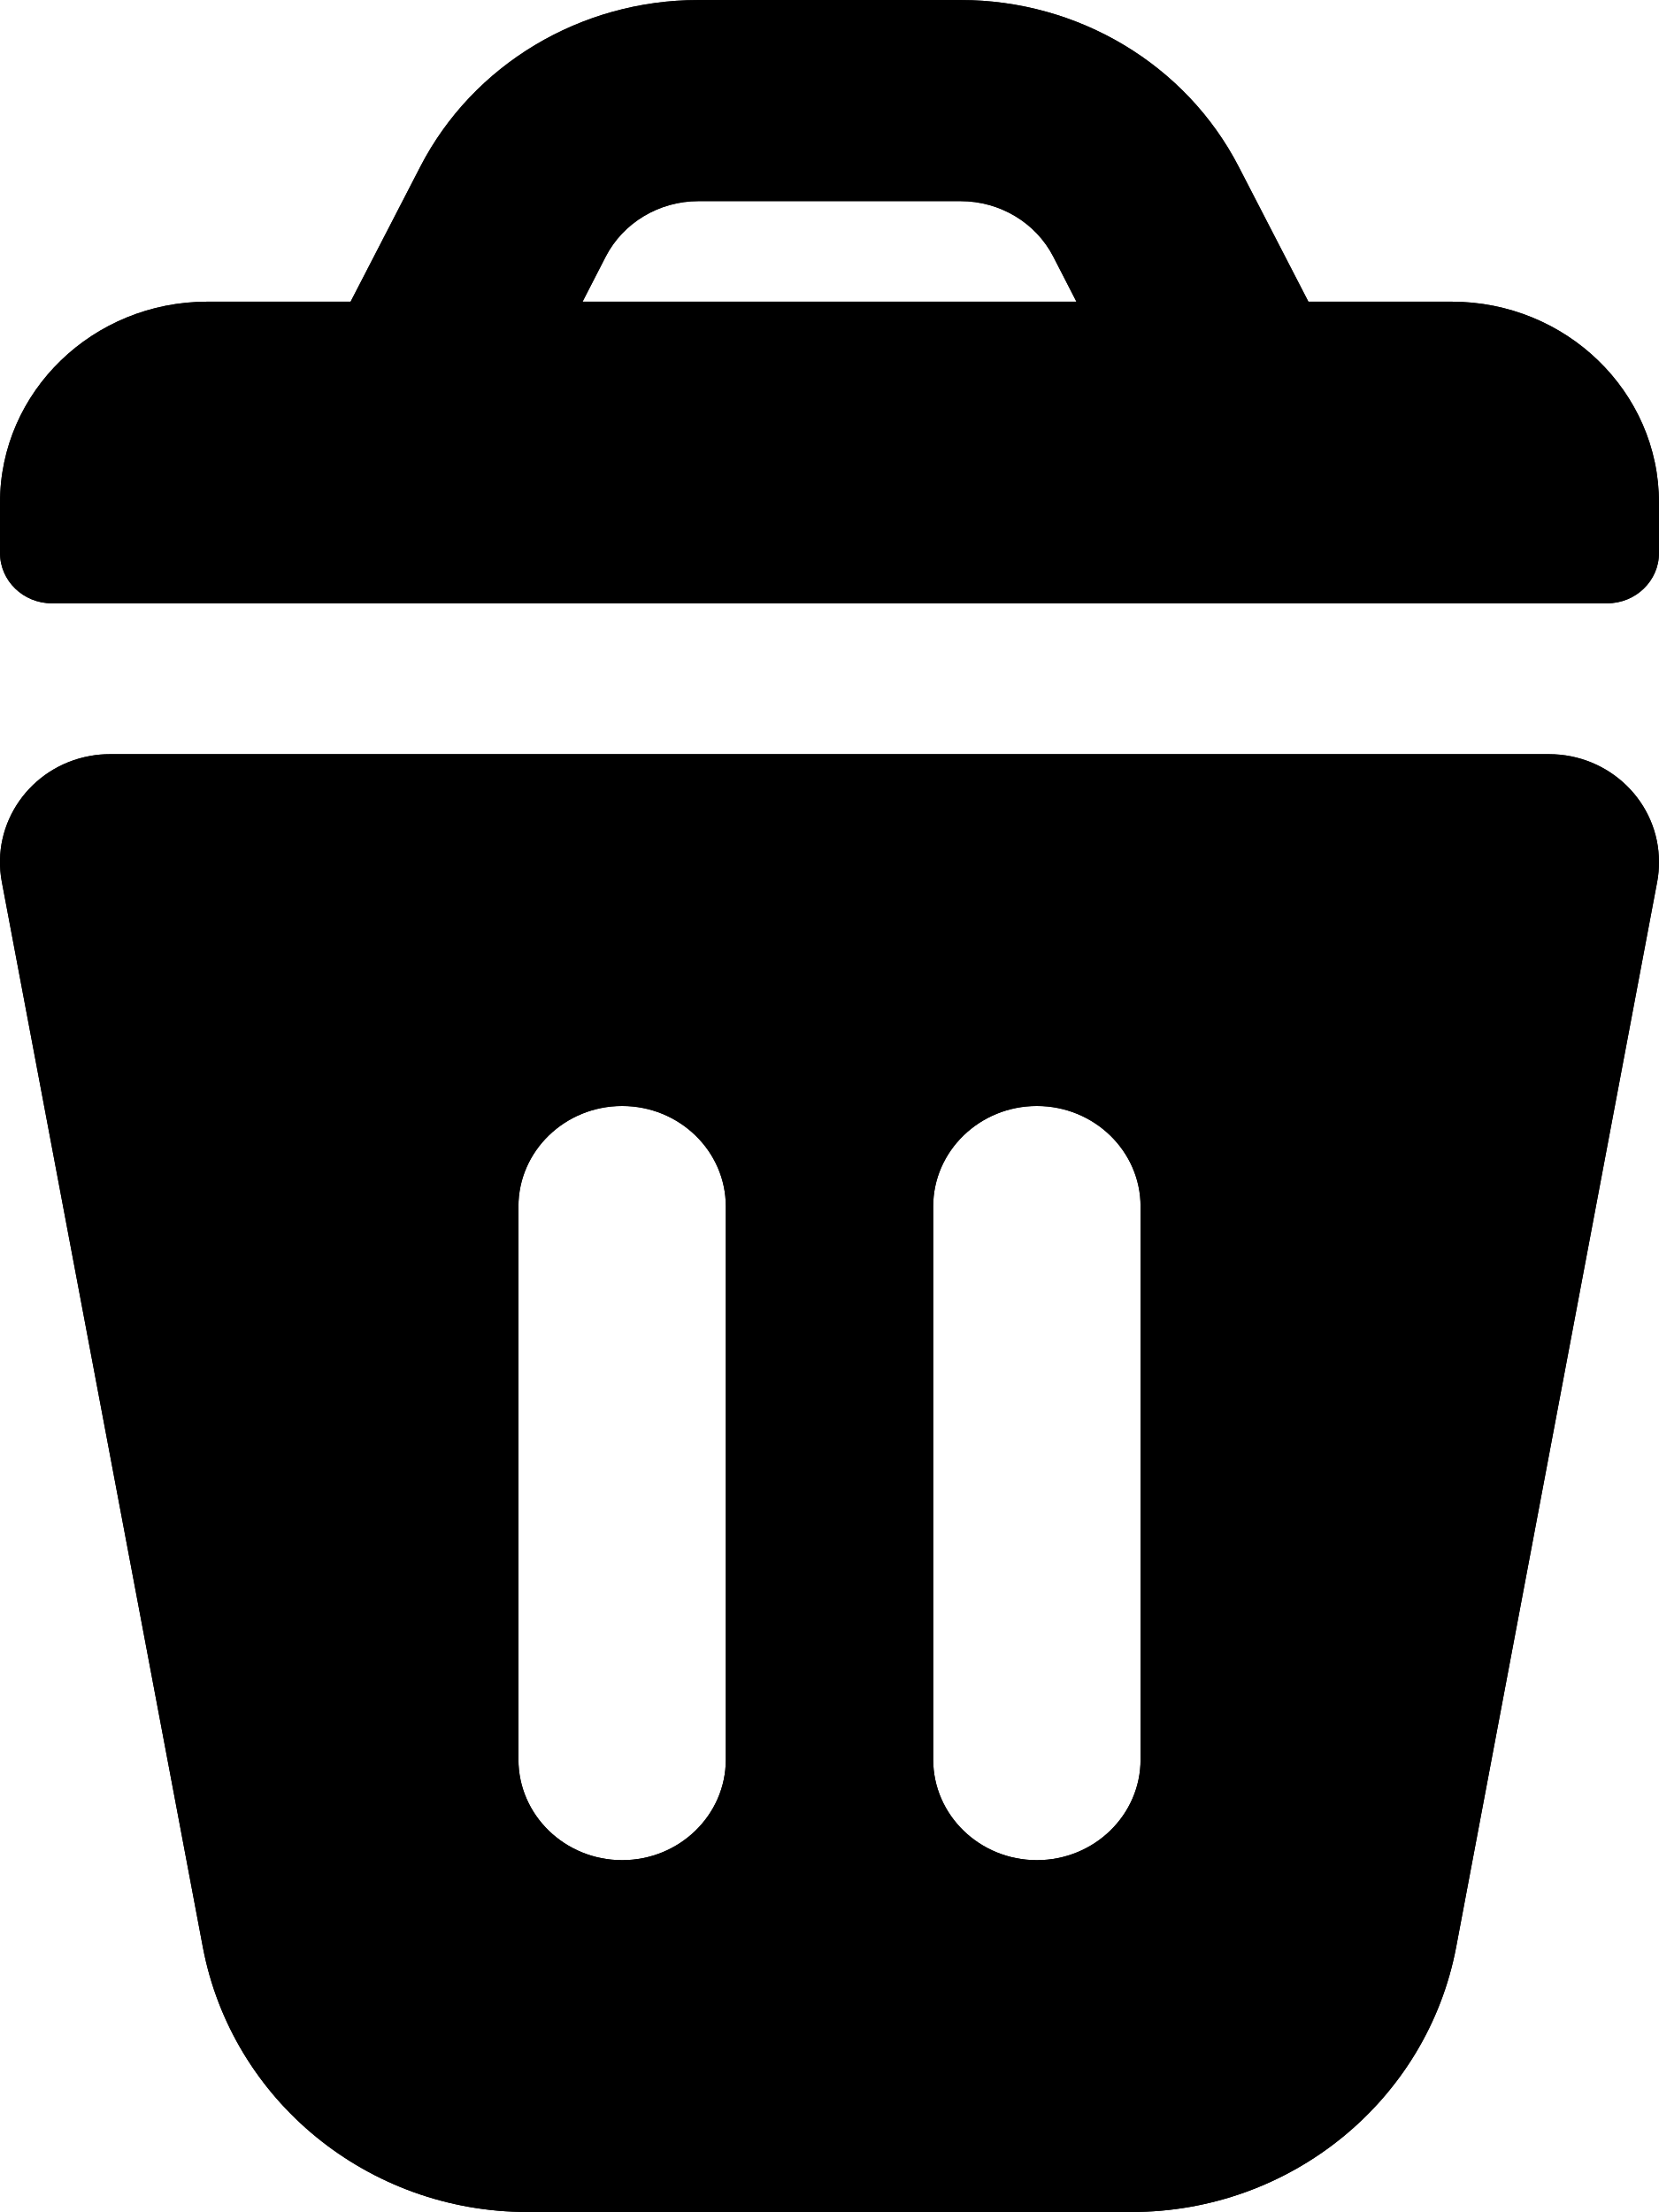
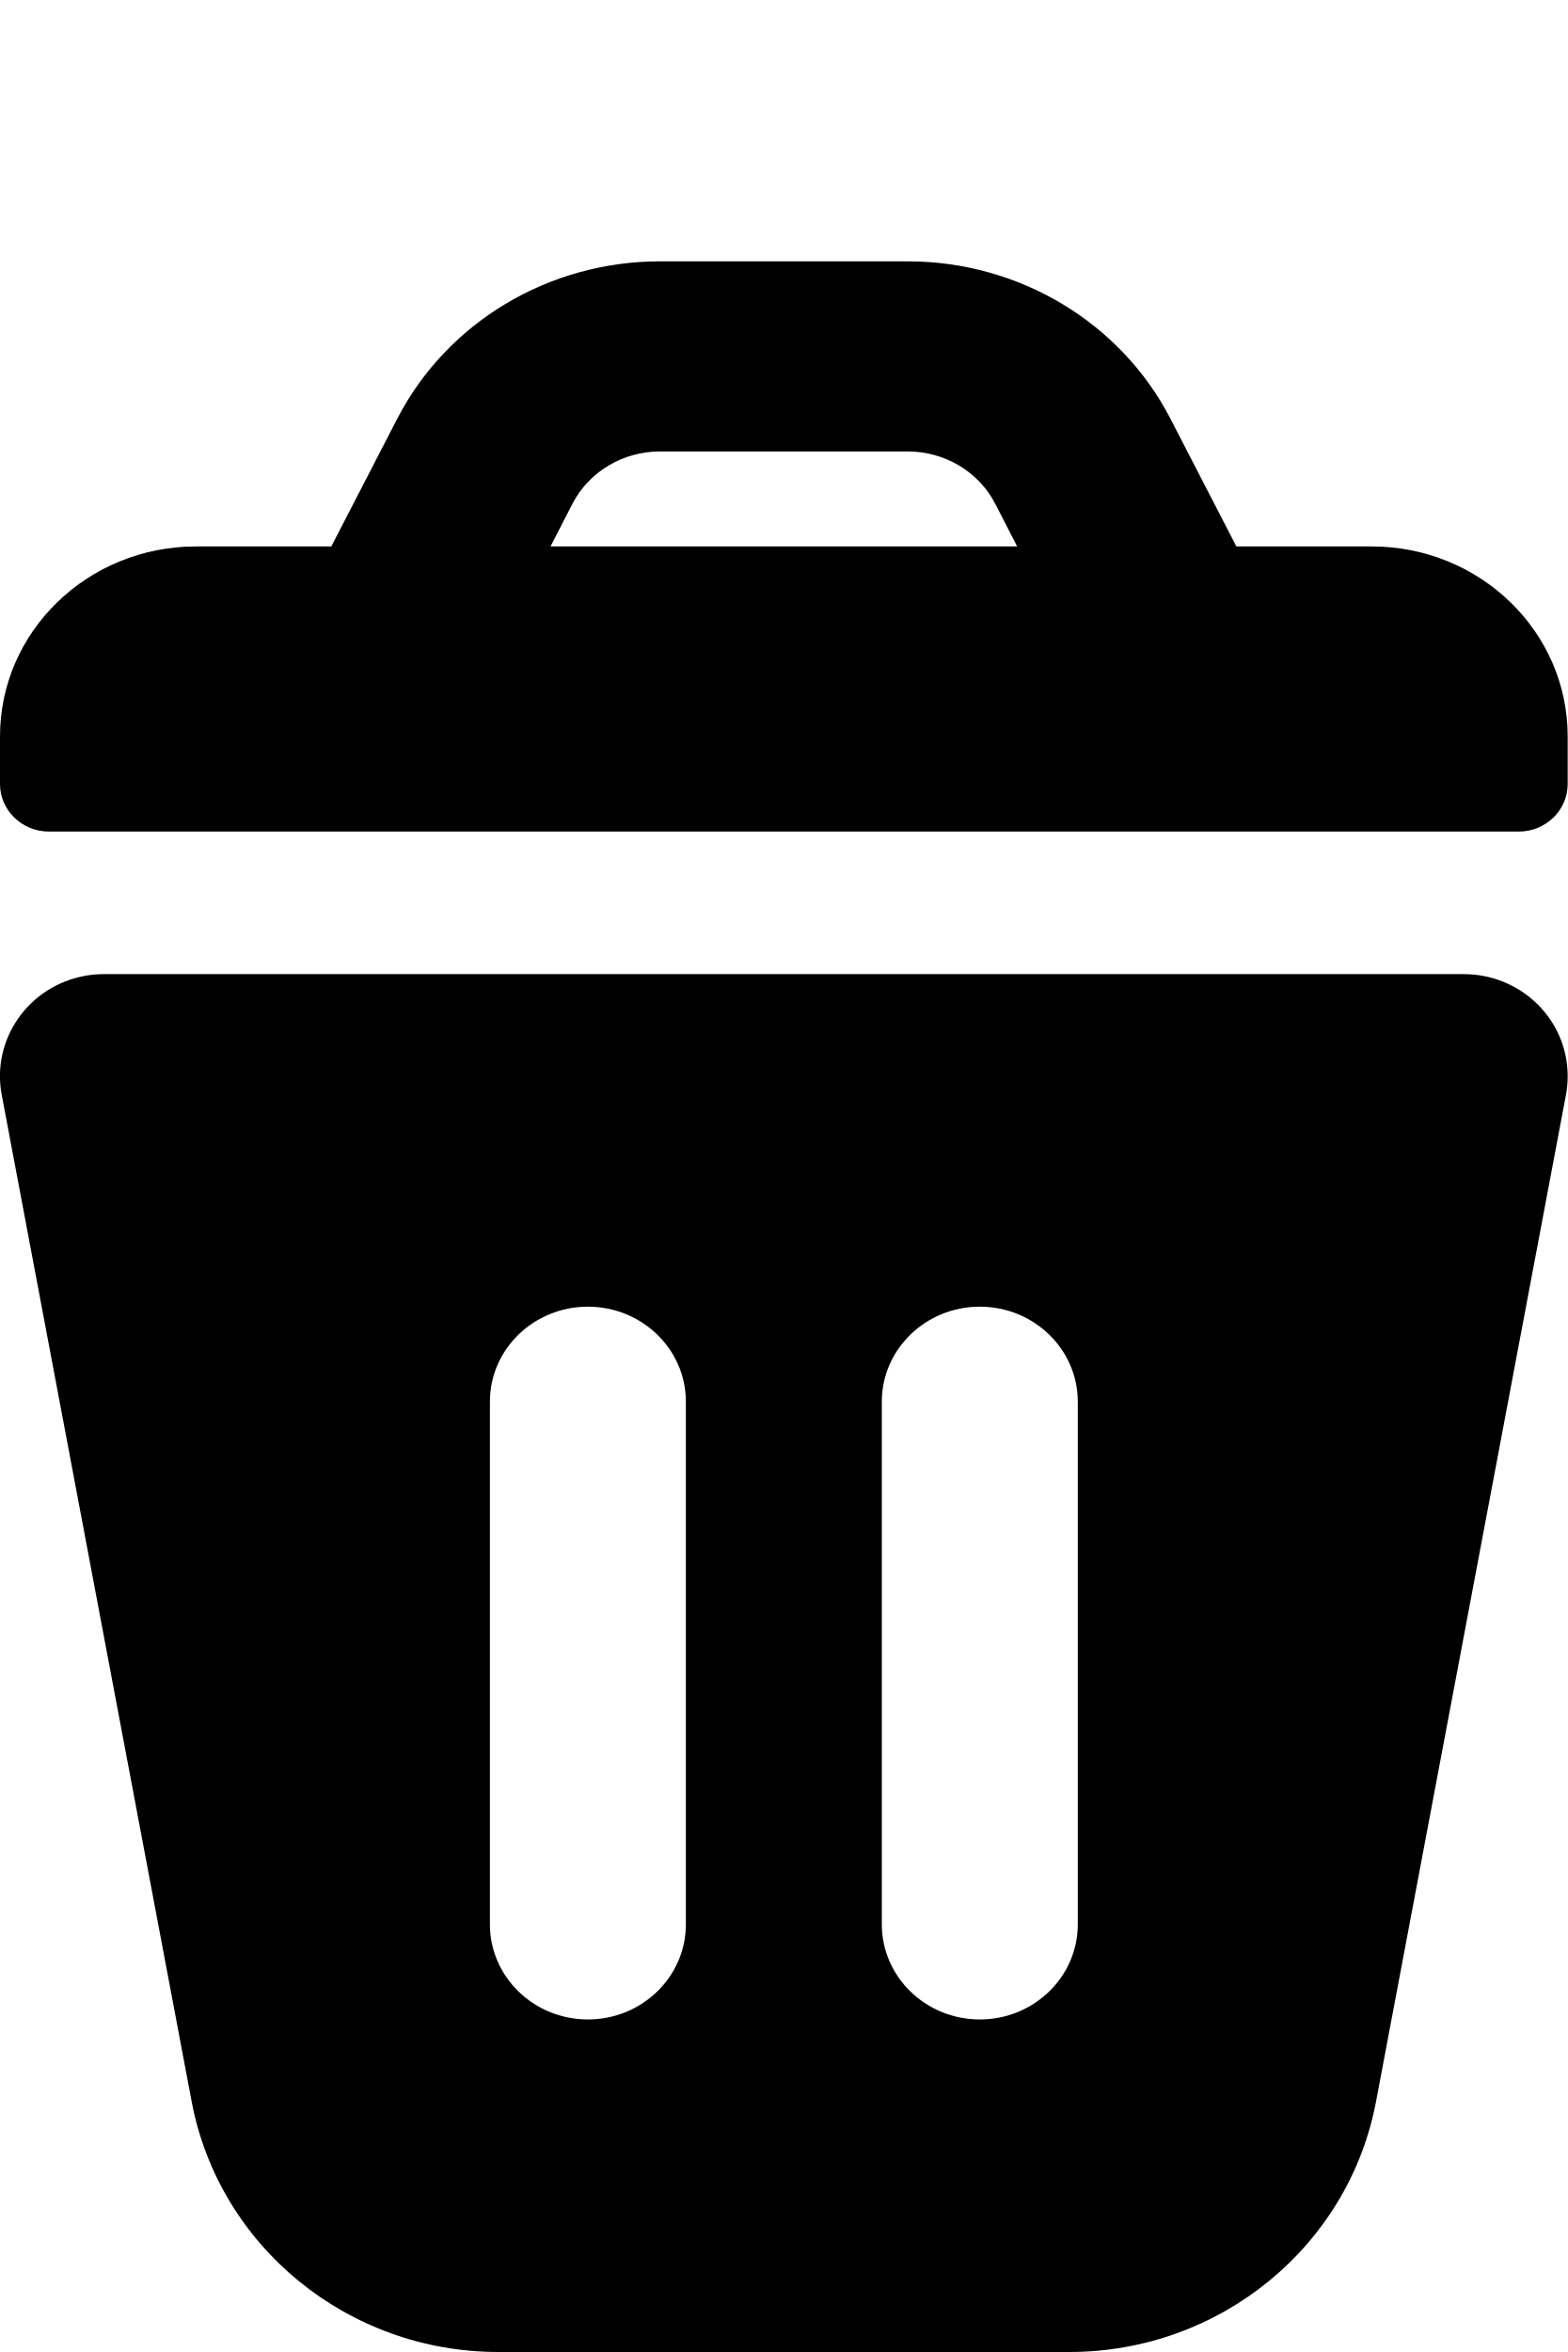
- <svg xmlns="http://www.w3.org/2000/svg" xmlns:xlink="http://www.w3.org/1999/xlink" viewBox="0 0 12 16" version="1.1">
-   <defs>
-     <linearGradient x1="50%" y1="0%" x2="50%" y2="100%" id="linearGradient-1">
-       <stop stop-color="currentColor" stop-opacity="0.85" offset="0%" />
-       <stop stop-color="currentColor" offset="100%" />
-     </linearGradient>
-     <path d="M4.536,2.182 L5.04,1.206 C5.421,0.467 6.2,3.22973971e-16 7.052,3.22973971e-16 L8.948,0 C9.8,0 10.579,0.467 10.96,1.206 L11.464,2.182 L12.5,2.182 C13.328,2.182 14,2.833 14,3.636 L14,4 C14,4.201 13.832,4.364 13.625,4.364 L2.375,4.364 C2.168,4.364 2,4.201 2,4 L2,3.636 C2,2.833 2.672,2.182 3.5,2.182 L4.536,2.182 Z M6.214,2.182 L9.786,2.182 L9.619,1.857 C9.492,1.61 9.232,1.455 8.948,1.455 L7.052,1.455 C6.768,1.455 6.508,1.61 6.381,1.857 L6.214,2.182 Z M13.204,5.455 C13.644,5.455 14,5.804 14,6.236 C14,6.283 13.996,6.331 13.987,6.378 L12.533,14.083 C12.323,15.194 11.336,16 10.185,16 L5.815,16 C4.664,16 3.677,15.194 3.467,14.083 L2.013,6.378 C1.933,5.954 2.219,5.546 2.651,5.468 C2.699,5.459 2.747,5.455 2.796,5.455 L13.204,5.455 Z M6.5,8 C6.086,8 5.75,8.326 5.75,8.727 L5.75,12.727 C5.75,13.129 6.086,13.455 6.5,13.455 C6.914,13.455 7.25,13.129 7.25,12.727 L7.25,8.727 C7.25,8.326 6.914,8 6.5,8 Z M9.5,8 C9.086,8 8.75,8.326 8.75,8.727 L8.75,12.727 C8.75,13.129 9.086,13.455 9.5,13.455 C9.914,13.455 10.25,13.129 10.25,12.727 L10.25,8.727 C10.25,8.326 9.914,8 9.5,8 Z" id="path-2" />
-   </defs>
-   <g id="Symbols" stroke="none" stroke-width="1" fill="none" fill-rule="evenodd">
-     <g id="Icon/System/Trash" transform="translate(-2, 0)">
-       <g id="remove_icon">
-         <g id="Combined-Shape">
-           <use fill="currentColor" xlink:href="#path-2" />
-           <use fill="url(#linearGradient-1)" xlink:href="#path-2" />
-         </g>
-       </g>
-     </g>
+ <svg xmlns="http://www.w3.org/2000/svg" viewBox="0 0 12 18" version="1.1">
+   <g transform="translate(-2, 2)">
+     <path d="M4.536,2.182 L5.04,1.206 C5.421,0.467 6.2,3.22973971e-16 7.052,3.22973971e-16 L8.948,0 C9.8,0 10.579,0.467 10.96,1.206 L11.464,2.182 L12.5,2.182 C13.328,2.182 14,2.833 14,3.636 L14,4 C14,4.201 13.832,4.364 13.625,4.364 L2.375,4.364 C2.168,4.364 2,4.201 2,4 L2,3.636 C2,2.833 2.672,2.182 3.5,2.182 L4.536,2.182 Z M6.214,2.182 L9.786,2.182 L9.619,1.857 C9.492,1.61 9.232,1.455 8.948,1.455 L7.052,1.455 C6.768,1.455 6.508,1.61 6.381,1.857 L6.214,2.182 Z M13.204,5.455 C13.644,5.455 14,5.804 14,6.236 C14,6.283 13.996,6.331 13.987,6.378 L12.533,14.083 C12.323,15.194 11.336,16 10.185,16 L5.815,16 C4.664,16 3.677,15.194 3.467,14.083 L2.013,6.378 C1.933,5.954 2.219,5.546 2.651,5.468 C2.699,5.459 2.747,5.455 2.796,5.455 L13.204,5.455 Z M6.5,8 C6.086,8 5.75,8.326 5.75,8.727 L5.75,12.727 C5.75,13.129 6.086,13.455 6.5,13.455 C6.914,13.455 7.25,13.129 7.25,12.727 L7.25,8.727 C7.25,8.326 6.914,8 6.5,8 Z M9.5,8 C9.086,8 8.75,8.326 8.75,8.727 L8.75,12.727 C8.75,13.129 9.086,13.455 9.5,13.455 C9.914,13.455 10.25,13.129 10.25,12.727 L10.25,8.727 C10.25,8.326 9.914,8 9.5,8 Z" fill="currentColor" />
  </g>
</svg>
